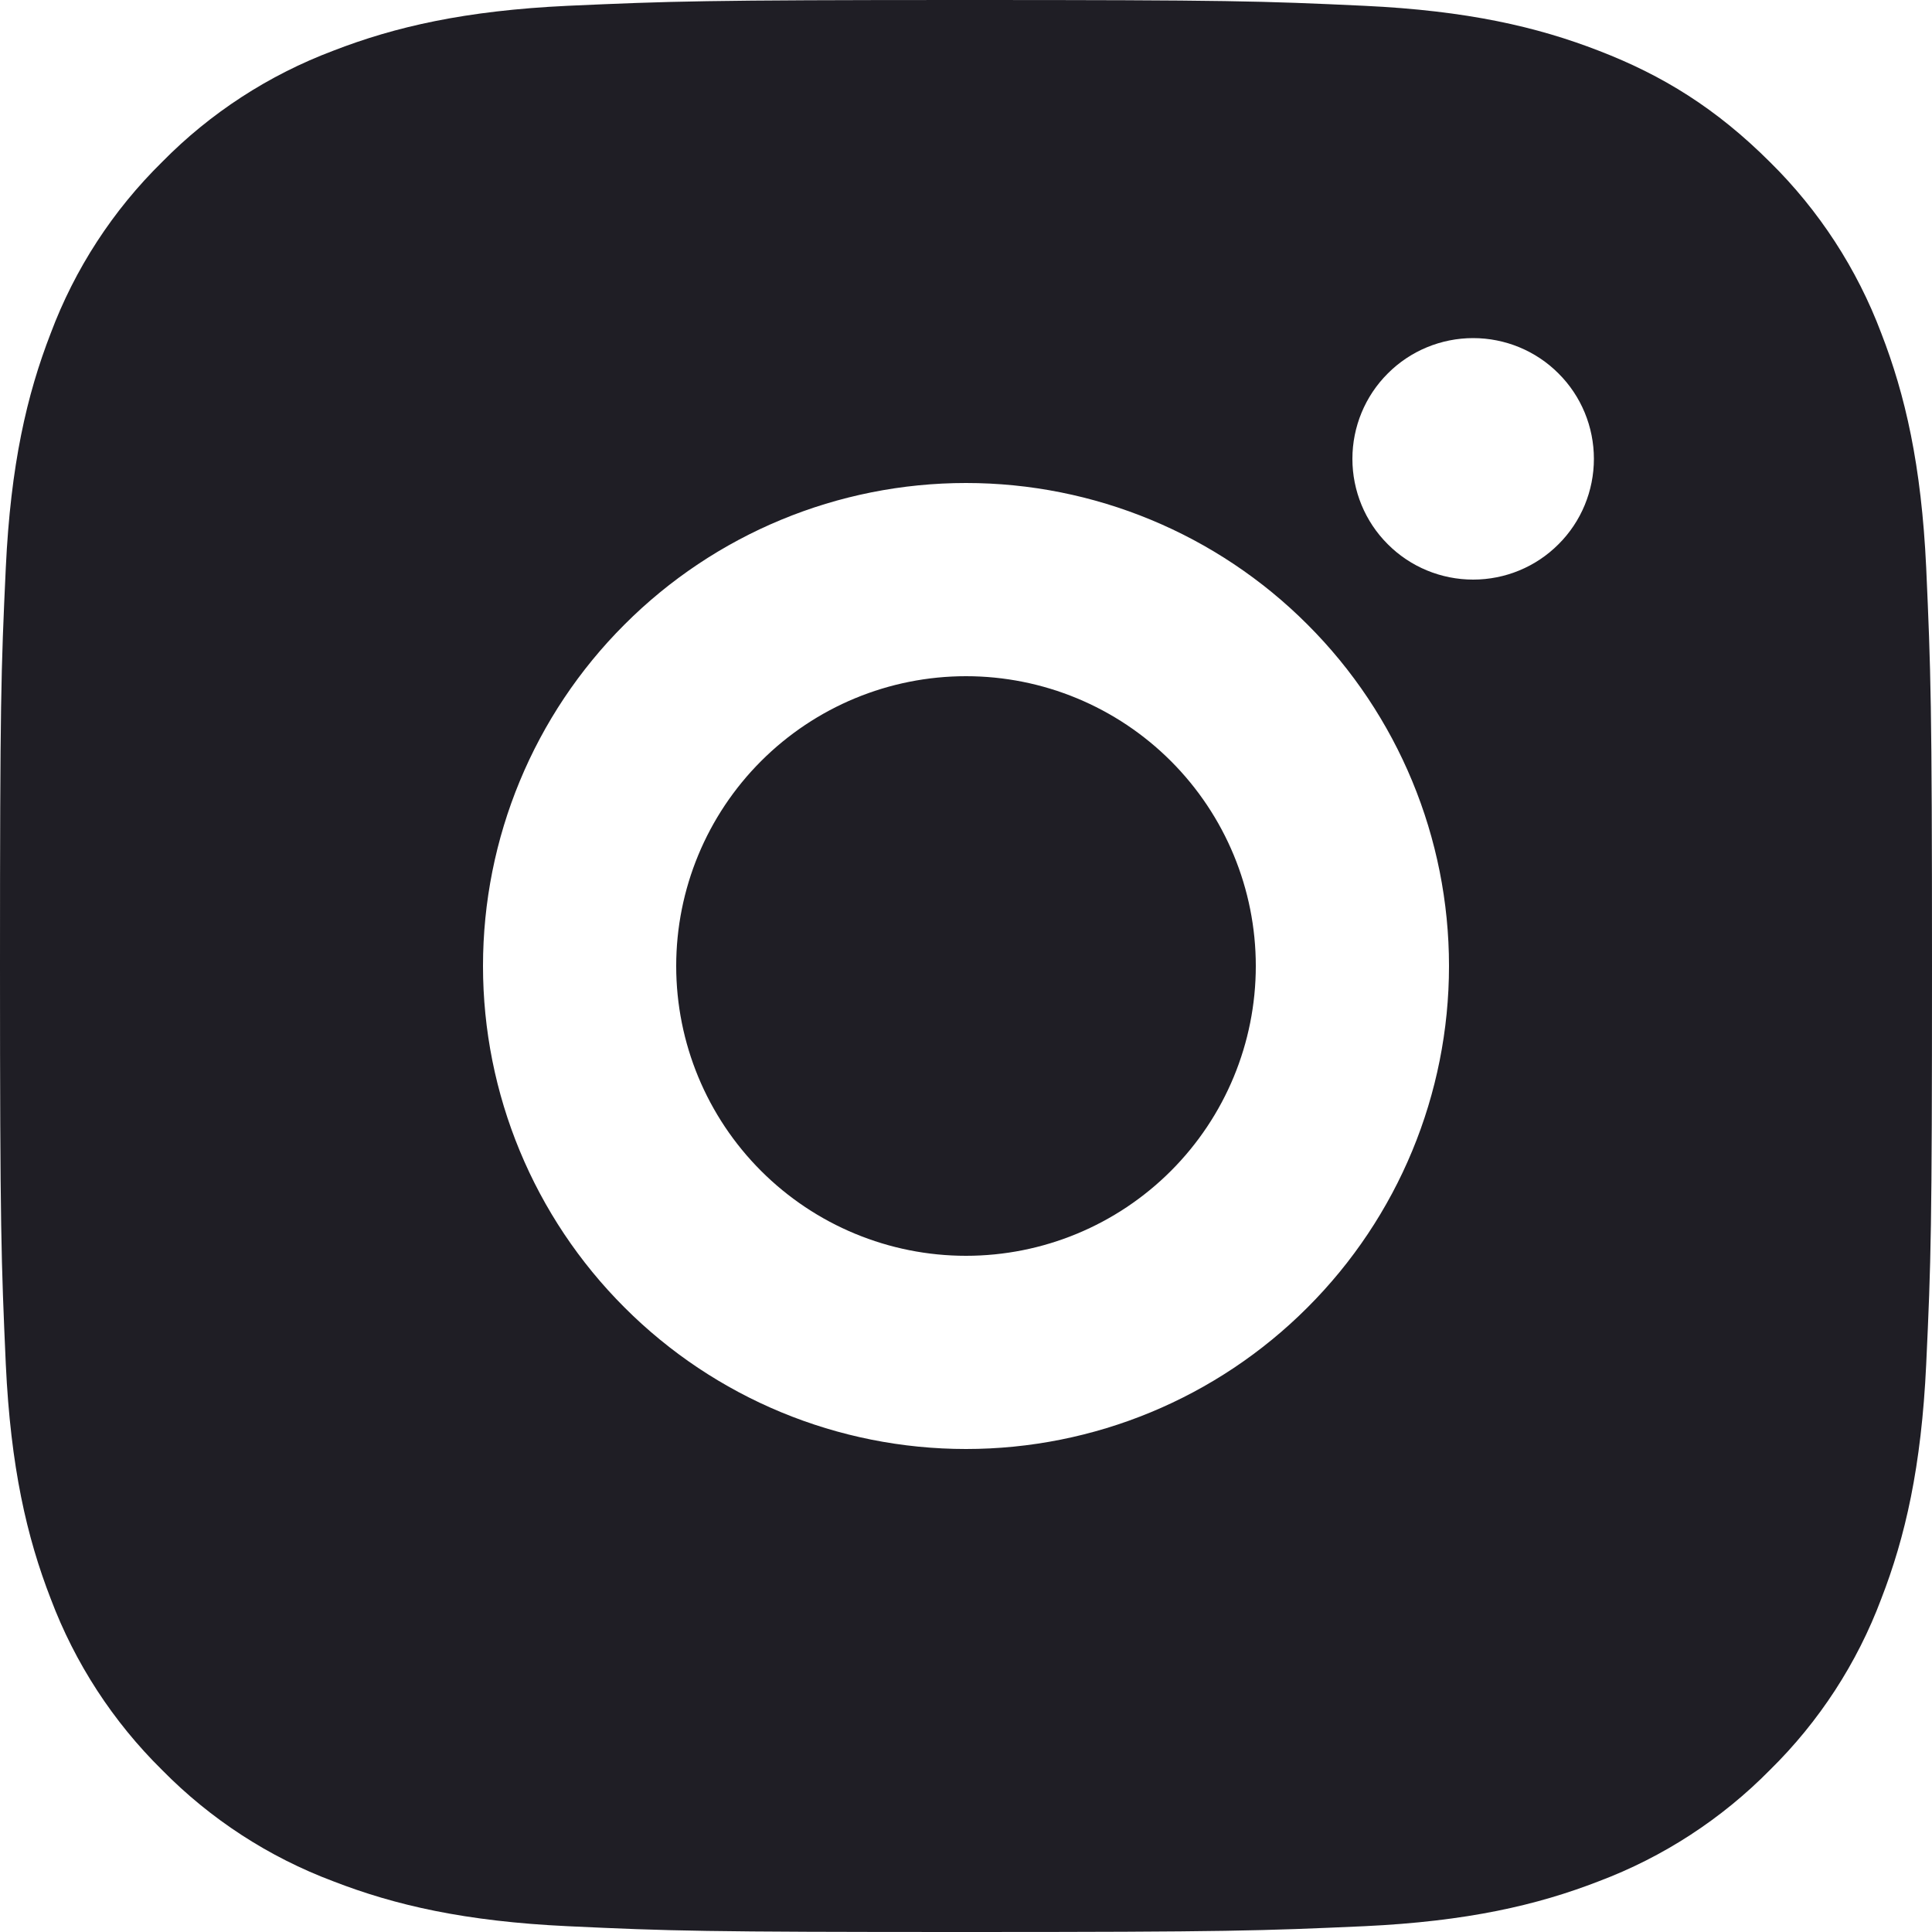
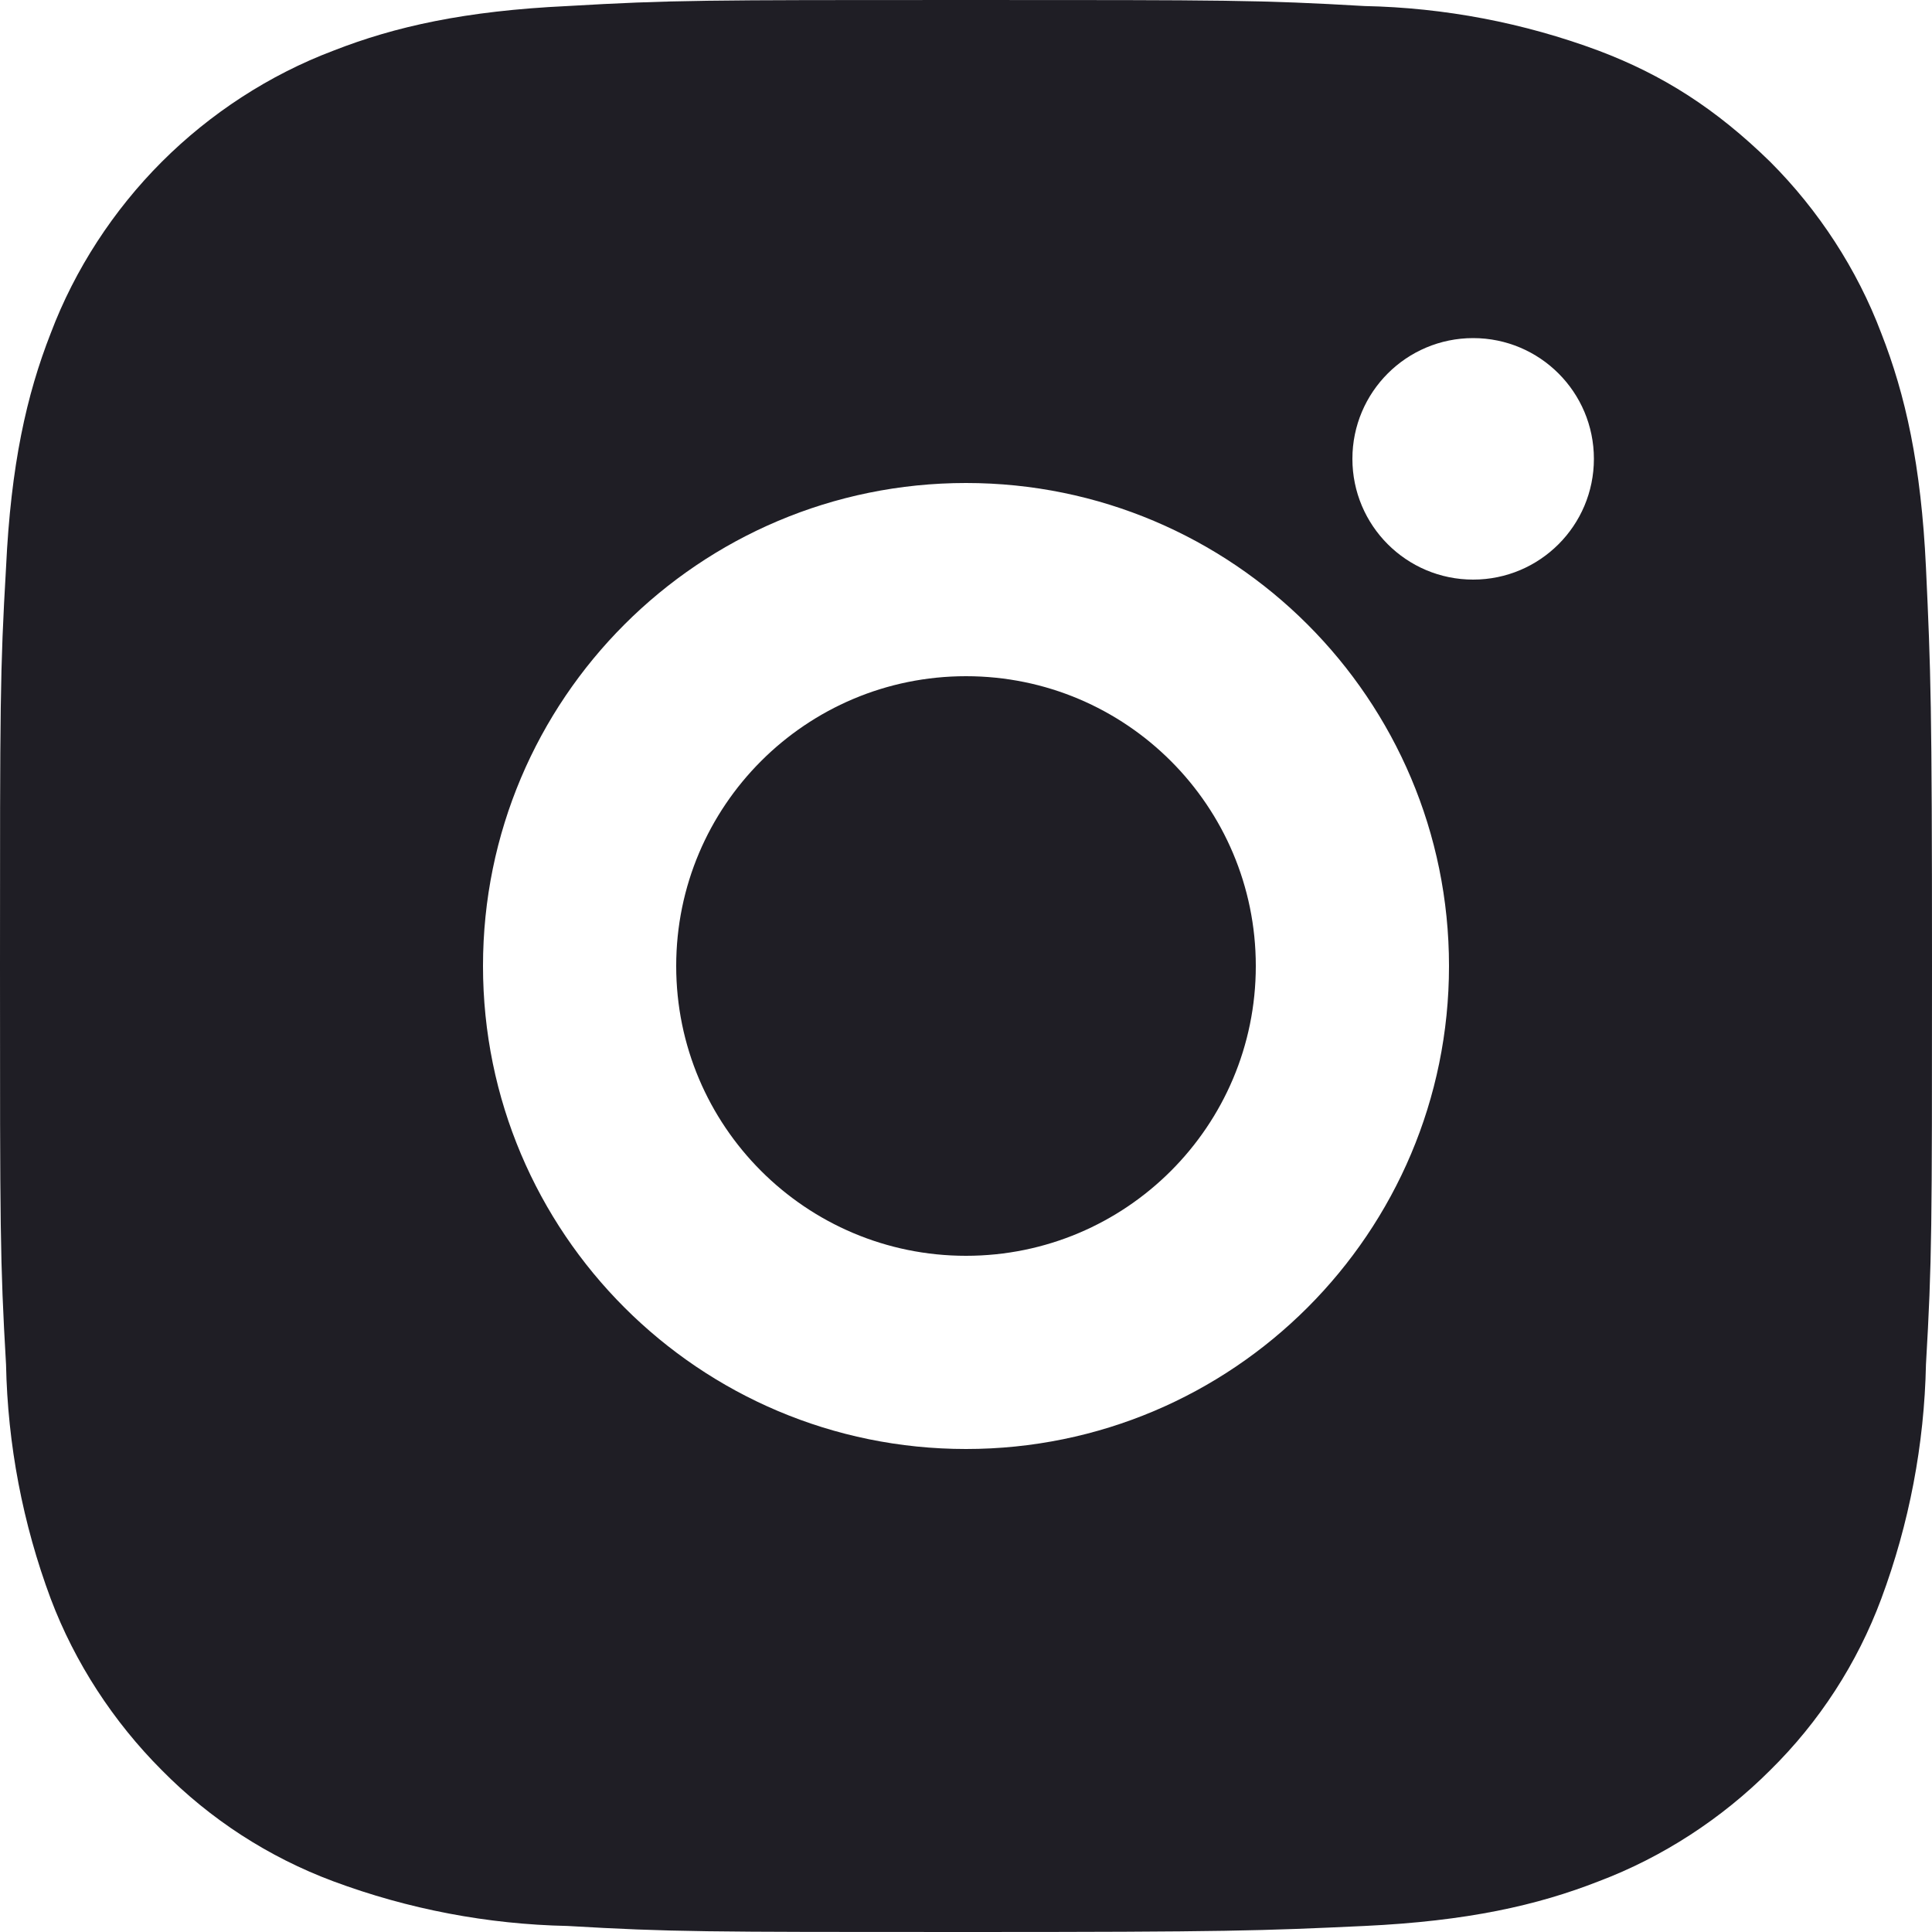
- <svg xmlns="http://www.w3.org/2000/svg" width="16" height="16" viewBox="0 0 16 16" fill="none">
-   <path d="M8 0C10.174 0 10.445 0.008 11.298 0.048C12.15 0.088 12.73 0.222 13.24 0.42C13.768 0.623 14.213 0.898 14.658 1.342C15.064 1.742 15.379 2.226 15.58 2.76C15.778 3.27 15.912 3.85 15.952 4.702C15.99 5.555 16 5.826 16 8C16 10.174 15.992 10.445 15.952 11.298C15.912 12.15 15.778 12.73 15.58 13.24C15.38 13.774 15.065 14.258 14.658 14.658C14.258 15.064 13.774 15.379 13.24 15.58C12.73 15.778 12.15 15.912 11.298 15.952C10.445 15.99 10.174 16 8 16C5.826 16 5.555 15.992 4.702 15.952C3.85 15.912 3.27 15.778 2.76 15.58C2.226 15.38 1.742 15.065 1.342 14.658C0.936 14.258 0.621 13.774 0.42 13.24C0.222 12.73 0.088 12.15 0.048 11.298C0.01 10.445 0 10.174 0 8C0 5.826 0.008 5.555 0.048 4.702C0.088 3.85 0.222 3.27 0.42 2.76C0.62 2.226 0.935 1.742 1.342 1.342C1.742 0.935 2.226 0.621 2.76 0.42C3.27 0.222 3.85 0.088 4.702 0.048C5.555 0.01 5.826 0 8 0ZM8 4C6.939 4 5.922 4.421 5.172 5.172C4.421 5.922 4 6.939 4 8C4 9.061 4.421 10.078 5.172 10.828C5.922 11.579 6.939 12 8 12C9.061 12 10.078 11.579 10.828 10.828C11.579 10.078 12 9.061 12 8C12 6.939 11.579 5.922 10.828 5.172C10.078 4.421 9.061 4 8 4ZM13.2 3.8C13.2 3.535 13.095 3.28 12.907 3.093C12.72 2.905 12.465 2.8 12.2 2.8C11.935 2.8 11.68 2.905 11.493 3.093C11.305 3.28 11.2 3.535 11.2 3.8C11.2 4.065 11.305 4.32 11.493 4.507C11.68 4.695 11.935 4.8 12.2 4.8C12.465 4.8 12.72 4.695 12.907 4.507C13.095 4.32 13.2 4.065 13.2 3.8ZM8 5.6C8.637 5.6 9.247 5.853 9.697 6.303C10.147 6.753 10.4 7.363 10.4 8C10.4 8.637 10.147 9.247 9.697 9.697C9.247 10.147 8.637 10.4 8 10.4C7.363 10.4 6.753 10.147 6.303 9.697C5.853 9.247 5.6 8.637 5.6 8C5.6 7.363 5.853 6.753 6.303 6.303C6.753 5.853 7.363 5.6 8 5.6Z" fill="#1F1E25" />
+ <svg xmlns="http://www.w3.org/2000/svg" width="16" height="16" fill="none">
+   <path d="M8 0c2.17 0 2.44 0 3.3.05a5.9 5.9 0 0 1 1.94.37c.53.2.97.48 1.42.92.4.4.72.89.92 1.42.2.51.33 1.09.37 1.94.04.86.05 1.13.05 3.3s0 2.44-.05 3.3a5.91 5.91 0 0 1-.37 1.94 3.9 3.9 0 0 1-.92 1.42c-.4.4-.89.72-1.42.92-.51.2-1.09.33-1.94.37-.86.04-1.13.05-3.3.05s-2.44 0-3.3-.05a5.91 5.91 0 0 1-1.94-.37 3.91 3.91 0 0 1-1.42-.92c-.4-.4-.72-.89-.92-1.42a5.89 5.89 0 0 1-.37-1.94C0 10.44 0 10.17 0 8s0-2.44.05-3.3c.04-.85.17-1.43.37-1.94.2-.53.52-1.02.92-1.42.4-.4.89-.72 1.42-.92C3.27.22 3.85.09 4.7.05 5.56 0 5.83 0 8 0zm0 4a4 4 0 1 0 0 8 4 4 0 0 0 0-8zm5.2-.2a1 1 0 1 0-2 0 1 1 0 0 0 2 0zM8 5.6a2.4 2.4 0 1 1 0 4.8 2.4 2.4 0 0 1 0-4.8z" fill="#1F1E25" />
</svg>
